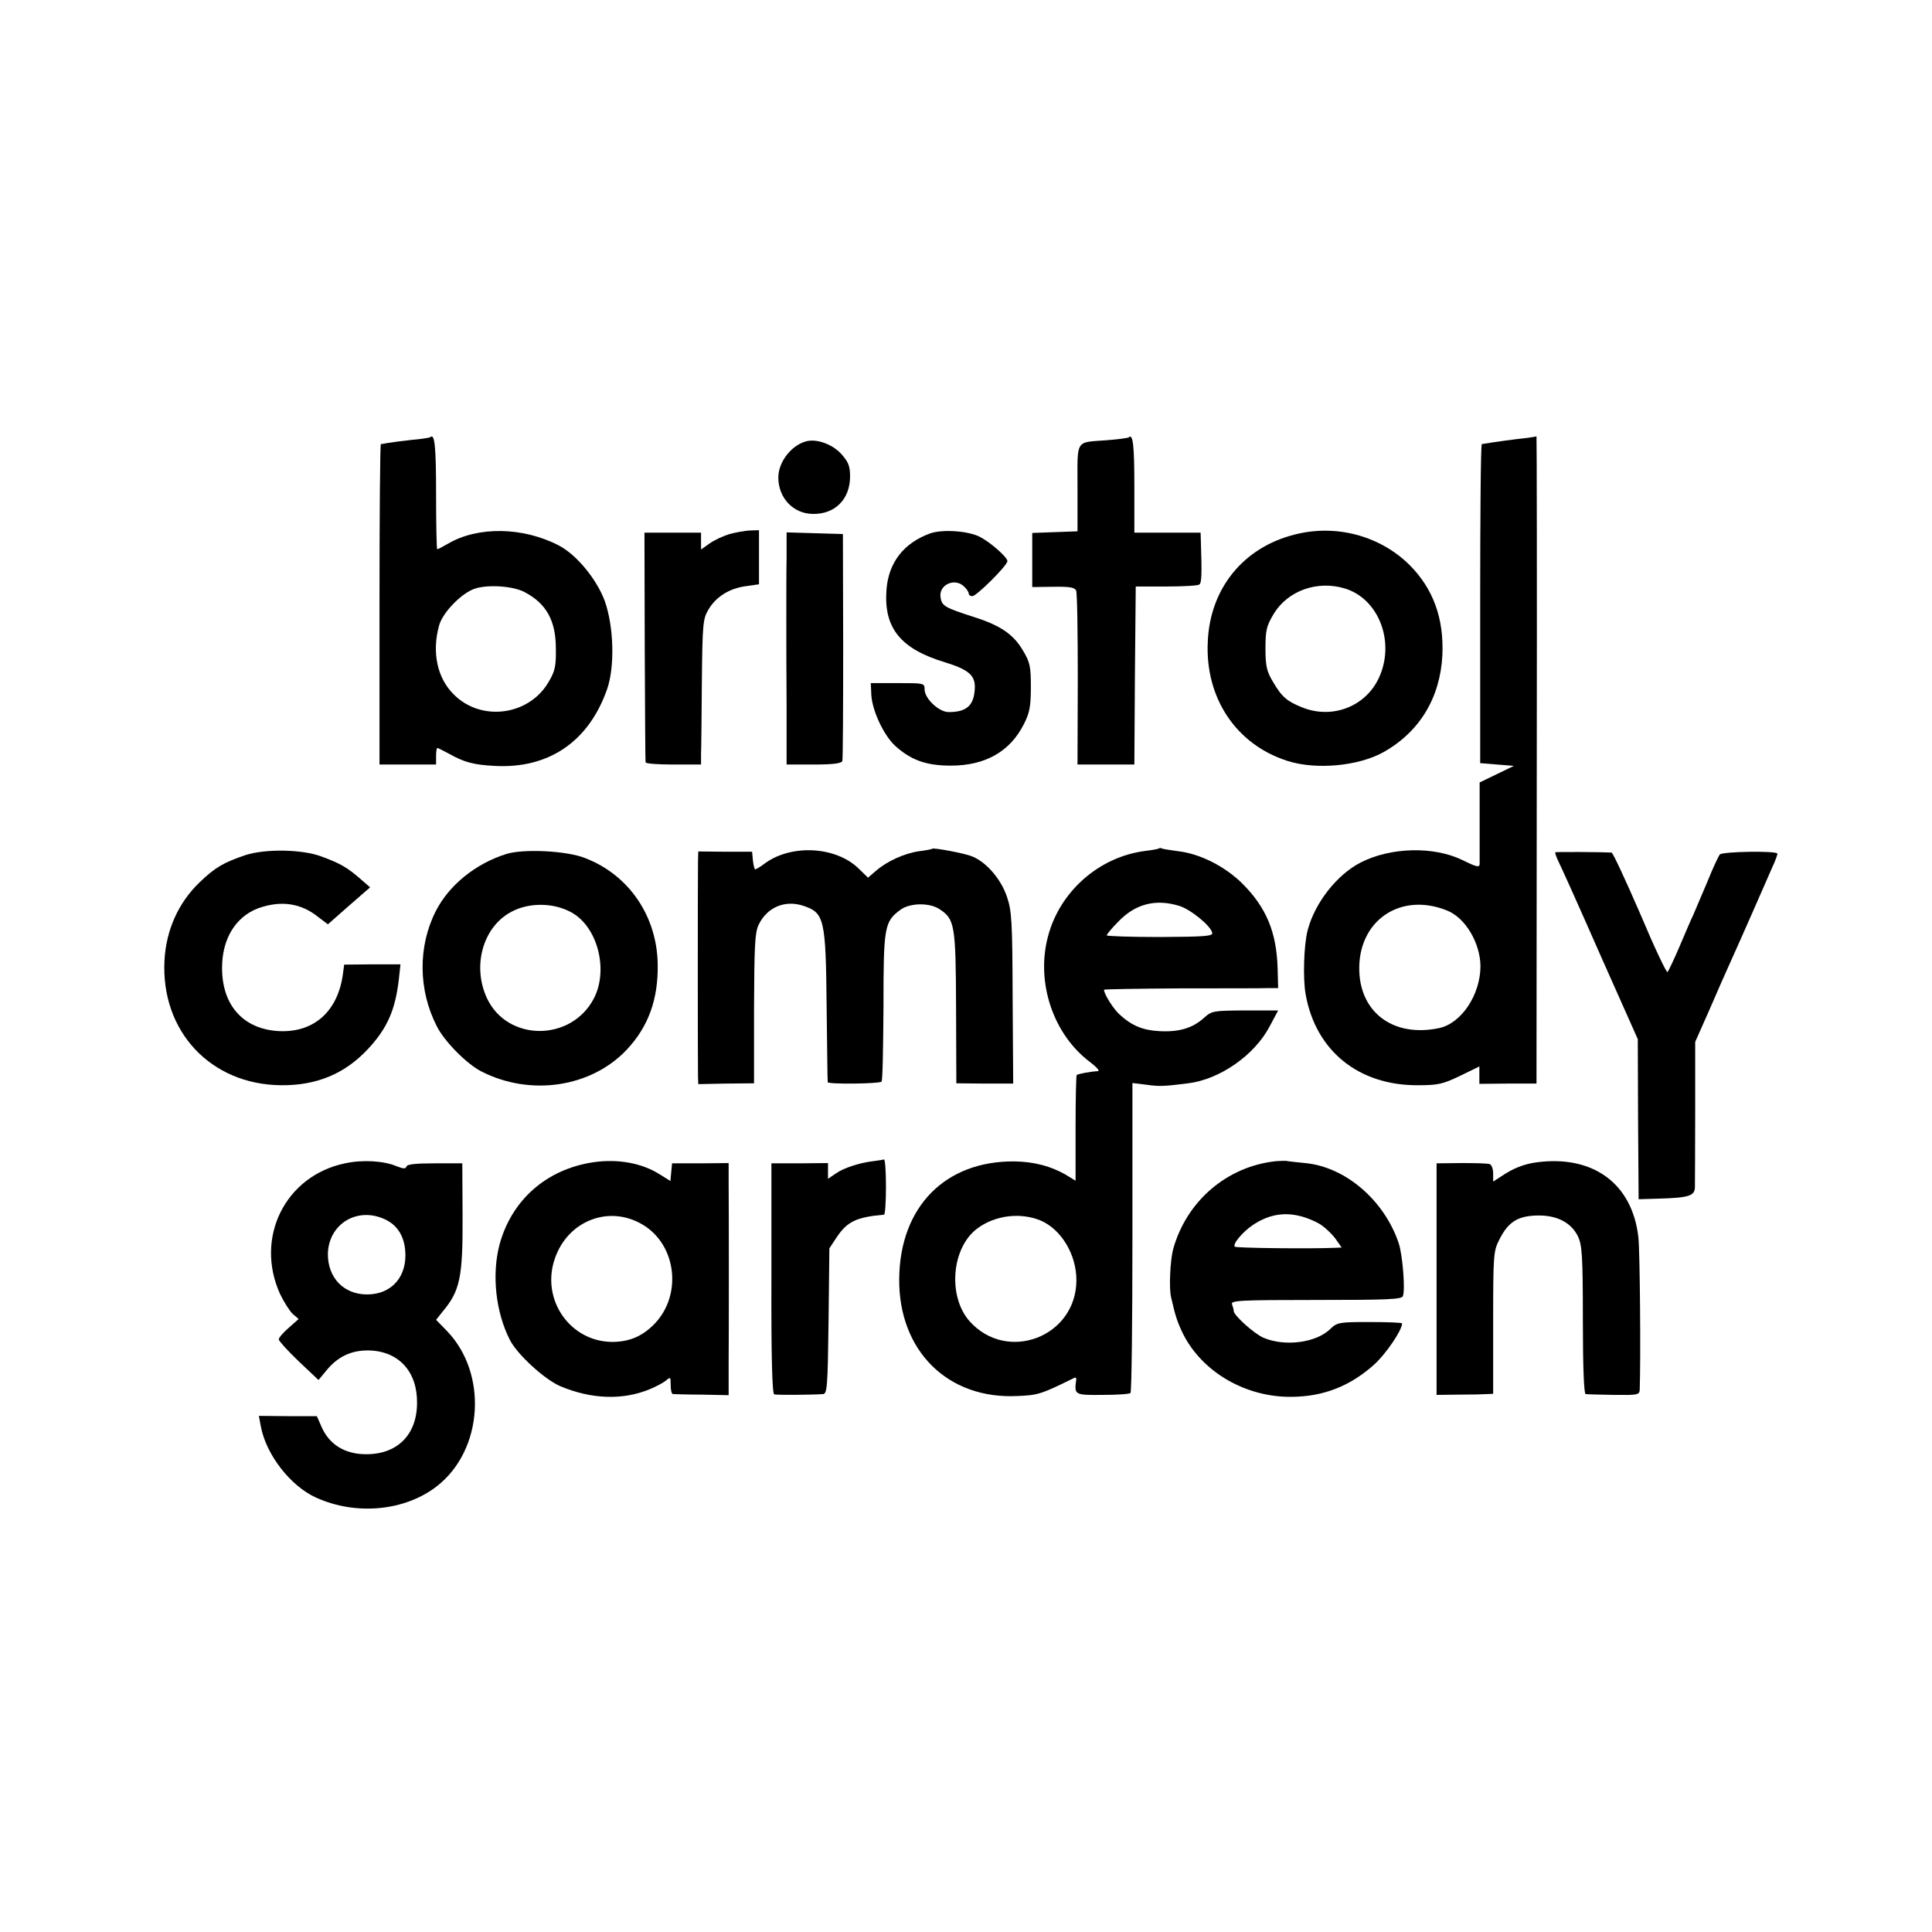
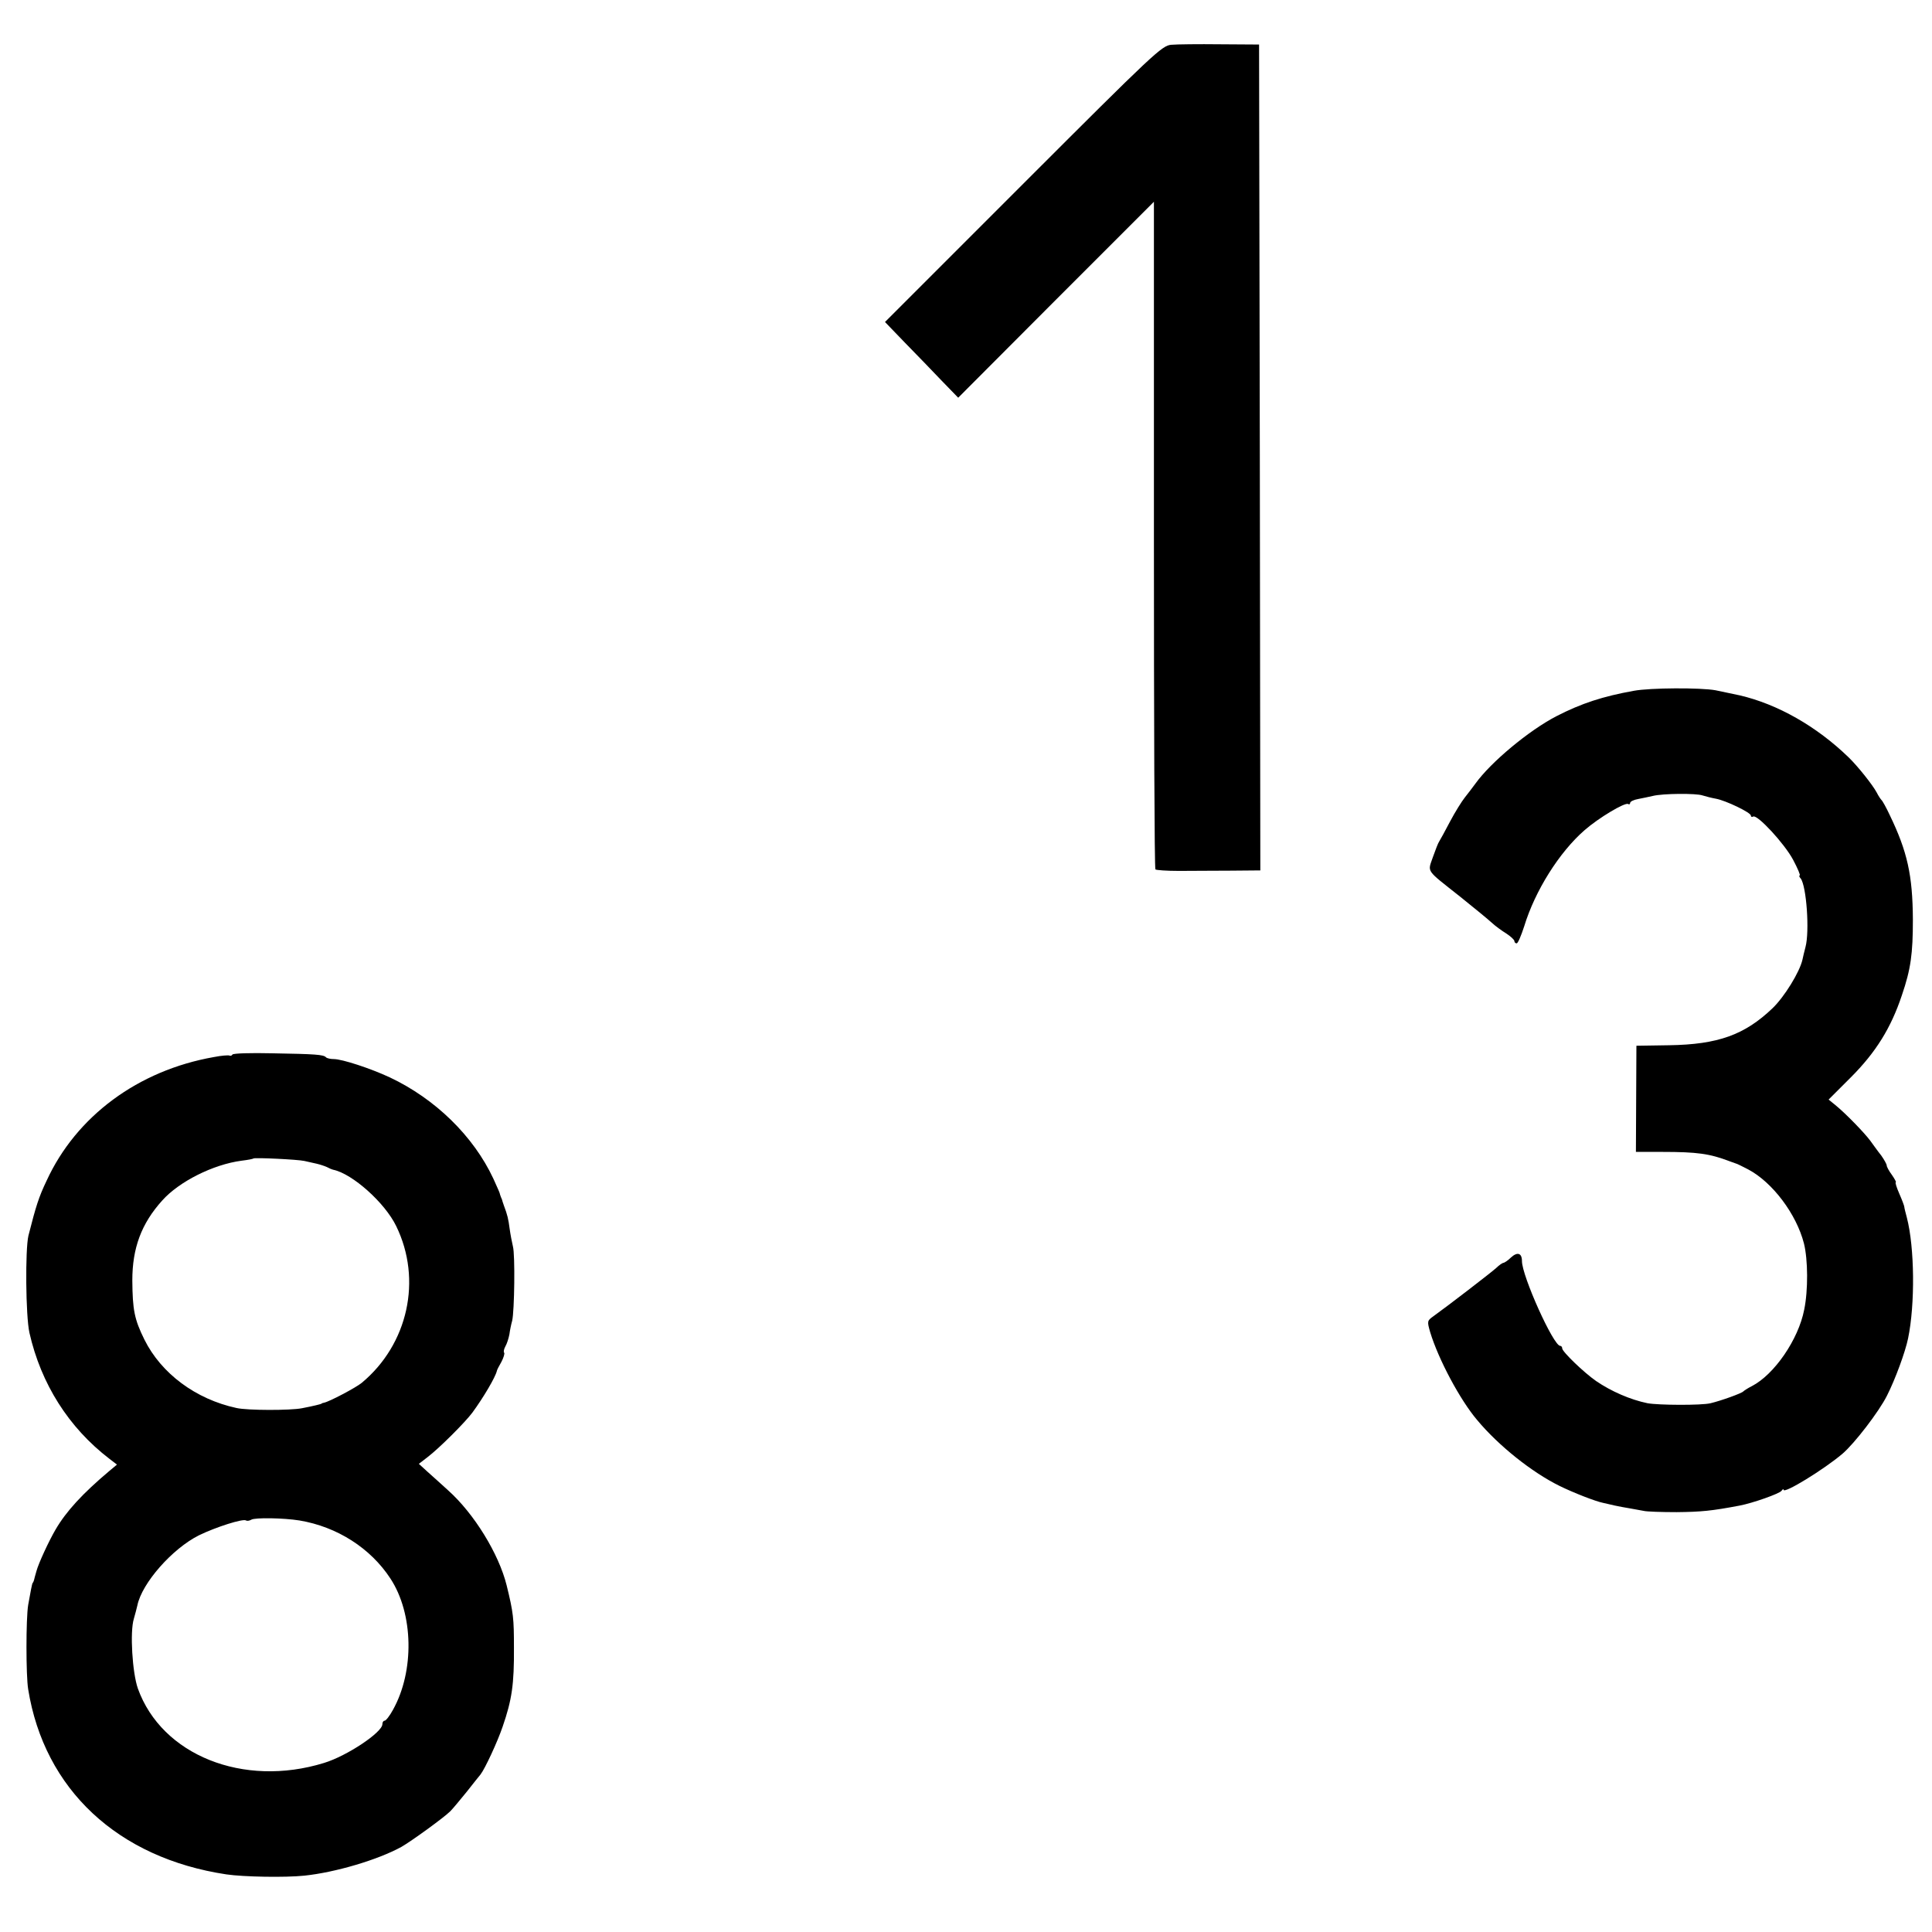
- <svg xmlns="http://www.w3.org/2000/svg" version="1.0" width="700pt" height="700pt" viewBox="0 0 700 700" preserveAspectRatio="xMidYMid meet">
-   <g transform="translate(0,700) scale(0.1,-0.1)" fill="#000000" stroke="none">
-     <path d="M1559 5416 c-2 -2 -33 -7 -69 -10 -36 -4 -74 -9 -85 -11 -11 -2 -22 -4 -25 -4 -3 -1 -5 -262 -5 -581 l0 -580 102 0 103 0 0 30 c0 17 2 30 5 30 2 0 21 -10 42 -21 55 -31 89 -40 165 -44 197 -11 342 89 408 279 28 82 24 226 -9 319 -29 78 -101 166 -165 200 -130 68 -294 71 -403 7 -19 -11 -36 -20 -39 -20 -2 0 -4 90 -4 199 0 174 -5 222 -21 207z m341 -561 c79 -41 114 -103 114 -205 1 -64 -3 -82 -27 -122 -71 -121 -244 -144 -343 -44 -60 59 -80 153 -53 250 13 47 81 117 129 133 47 16 138 10 180 -12z" />
-     <path d="M4089 5415 c-3 -2 -38 -7 -79 -10 -116 -9 -106 7 -106 -173 l0 -157 -82 -3 -82 -3 0 -98 0 -98 76 1 c58 1 78 -2 83 -14 4 -8 6 -153 6 -322 l-1 -308 103 0 103 0 2 322 3 323 110 0 c61 0 115 3 120 7 9 5 10 37 6 156 l-1 32 -120 0 -120 0 0 169 c0 148 -5 192 -21 176z" />
-     <path d="M5495 5409 c-63 -8 -108 -15 -126 -18 -4 0 -6 -261 -6 -578 l0 -578 61 -5 61 -5 -62 -30 -62 -30 0 -140 c0 -77 0 -147 0 -156 -1 -13 -12 -10 -63 15 -102 50 -259 47 -368 -9 -86 -44 -166 -146 -192 -245 -14 -52 -18 -178 -7 -235 37 -203 192 -328 406 -327 73 0 91 4 153 34 l70 34 0 -32 0 -31 104 1 103 0 1 1173 c1 645 0 1172 -1 1172 -1 -1 -33 -6 -72 -10z m-252 -1708 c66 -26 120 -117 121 -201 0 -104 -69 -208 -150 -225 -161 -34 -283 52 -289 205 -7 182 147 290 318 221z" />
-     <path d="M2925 5402 c-55 -12 -105 -74 -105 -132 0 -74 54 -131 124 -132 81 -2 136 53 136 136 0 36 -6 52 -30 79 -30 35 -86 57 -125 49z" />
-     <path d="M2643 5065 c-23 -7 -55 -22 -72 -34 l-31 -22 0 30 0 31 -103 0 -102 0 1 -412 c1 -227 2 -416 3 -420 1 -5 46 -8 101 -8 l100 0 0 38 c1 20 2 138 3 262 2 207 4 228 23 260 27 47 76 78 135 86 l49 7 0 98 0 98 -33 -1 c-18 -1 -52 -7 -74 -13z" />
-     <path d="M3369 5067 c-95 -35 -149 -105 -157 -202 -11 -140 50 -216 213 -265 84 -26 108 -47 107 -91 -2 -64 -28 -89 -95 -89 -35 0 -87 49 -87 82 0 23 -2 23 -97 23 l-98 0 2 -44 c4 -57 44 -143 85 -182 58 -53 113 -73 203 -73 125 0 215 51 265 151 20 39 25 63 25 133 0 75 -3 90 -28 132 -35 60 -82 92 -180 123 -102 33 -114 39 -119 69 -9 47 52 75 86 40 9 -8 16 -20 16 -25 0 -5 6 -9 13 -9 15 0 127 111 127 127 0 14 -61 68 -100 88 -43 22 -137 28 -181 12z" />
-     <path d="M4690 5063 c-186 -47 -306 -196 -314 -388 -10 -204 103 -373 289 -432 103 -33 257 -19 348 32 131 74 205 197 213 351 6 133 -33 241 -119 327 -107 106 -267 149 -417 110z m182 -195 c124 -37 184 -195 124 -324 -48 -104 -169 -151 -278 -107 -55 22 -74 38 -106 93 -22 37 -27 56 -27 120 0 68 4 82 30 126 51 84 158 122 257 92z" />
-     <path d="M2850 4980 c-1 -49 -1 -146 -1 -215 0 -69 0 -217 1 -330 l0 -205 99 0 c70 0 100 4 103 13 2 6 3 194 3 417 l-1 405 -102 3 -102 3 0 -91z" />
-     <path d="M3378 3925 c-2 -2 -23 -6 -47 -9 -52 -7 -117 -36 -157 -71 l-29 -25 -35 34 c-82 79 -241 88 -337 19 -17 -13 -34 -23 -37 -23 -2 0 -6 14 -8 32 l-3 32 -97 0 -98 1 -1 -35 c-1 -44 -1 -745 0 -781 l1 -27 101 2 101 1 0 271 c1 227 3 276 17 304 31 64 97 91 165 67 73 -25 78 -51 81 -362 2 -148 3 -273 4 -276 1 -8 187 -6 195 2 4 3 6 125 7 271 0 291 3 309 62 352 34 25 105 26 141 2 55 -36 59 -56 60 -356 l1 -275 103 -1 103 0 -2 309 c-1 281 -3 316 -21 369 -23 67 -80 131 -134 148 -33 11 -132 29 -136 25z" />
-     <path d="M4199 3926 c-2 -2 -24 -6 -49 -9 -167 -21 -310 -146 -353 -310 -44 -166 18 -353 151 -454 24 -18 38 -33 30 -34 -25 -1 -73 -10 -77 -14 -2 -3 -4 -89 -4 -193 l0 -190 -31 19 c-57 34 -120 50 -191 51 -250 2 -414 -164 -417 -424 -3 -261 175 -439 429 -426 75 3 86 7 206 66 5 2 8 -2 6 -9 -7 -53 -5 -54 96 -53 52 0 98 3 101 7 4 4 7 258 7 565 l0 558 49 -6 c50 -7 65 -6 153 5 114 14 239 101 294 204 l32 60 -120 0 c-116 -1 -120 -1 -150 -28 -40 -36 -90 -51 -160 -47 -59 3 -99 19 -142 58 -23 19 -59 76 -59 92 0 2 127 4 283 5 155 0 297 0 315 1 l33 0 -2 73 c-4 130 -41 219 -128 306 -63 62 -153 108 -233 117 -29 4 -56 8 -59 10 -3 2 -8 2 -10 0z m73 -208 c41 -12 116 -73 120 -98 3 -12 -27 -14 -189 -15 -106 0 -193 3 -193 6 0 4 19 27 43 51 61 63 134 82 219 56z m-502 -1140 c75 -32 130 -123 130 -216 0 -206 -252 -302 -388 -148 -79 91 -64 266 29 335 64 48 156 59 229 29z" />
-     <path d="M890 3902 c-80 -27 -111 -45 -167 -99 -77 -74 -121 -173 -127 -282 -14 -257 167 -451 423 -453 128 -1 230 41 314 131 70 75 99 141 112 252 l6 55 -102 0 -102 -1 -4 -30 c-17 -137 -103 -216 -230 -211 -135 6 -215 99 -208 246 5 102 59 179 145 204 76 23 143 11 201 -35 l37 -28 76 67 77 67 -38 33 c-44 38 -70 54 -139 79 -69 26 -202 28 -274 5z" />
-     <path d="M1835 3906 c-112 -35 -208 -113 -256 -207 -65 -128 -64 -286 4 -418 27 -54 108 -136 161 -163 178 -91 398 -58 527 79 78 83 114 182 112 308 -2 175 -104 325 -263 386 -67 27 -224 34 -285 15z m232 -210 c97 -50 139 -208 85 -313 -82 -158 -314 -158 -388 1 -54 117 -14 259 90 313 62 33 149 33 213 -1z" />
-     <path d="M5635 3912 c-1 -2 3 -15 10 -30 8 -15 76 -166 151 -337 l138 -310 1 -290 2 -290 69 2 c113 3 134 10 135 41 0 15 1 140 1 277 l0 250 51 115 c27 63 62 142 77 175 15 33 51 114 80 180 29 66 61 139 71 162 11 23 19 46 19 50 0 11 -199 8 -209 -3 -4 -5 -25 -49 -45 -99 -21 -49 -44 -103 -51 -120 -8 -16 -30 -68 -50 -115 -20 -47 -40 -88 -43 -92 -4 -4 -49 92 -100 213 -52 120 -98 219 -103 220 -33 2 -201 3 -204 1z" />
-     <path d="M1250 2785 c-217 -45 -328 -270 -235 -474 14 -29 35 -62 46 -72 l21 -18 -36 -32 c-20 -17 -36 -36 -36 -42 0 -5 32 -41 72 -79 l72 -68 29 35 c42 51 92 74 157 72 106 -4 173 -78 171 -192 -1 -122 -82 -193 -206 -183 -65 6 -113 39 -139 96 l-18 41 -105 0 -105 1 7 -38 c19 -102 107 -216 200 -258 145 -66 323 -49 439 42 167 131 184 408 35 562 l-39 40 23 29 c64 76 74 124 73 348 l-1 190 -99 0 c-67 0 -100 -3 -103 -11 -3 -10 -12 -9 -37 1 -46 19 -122 24 -186 10z m145 -203 c43 -20 68 -58 73 -111 9 -95 -48 -161 -138 -161 -85 0 -143 61 -142 148 3 108 107 171 207 124z" />
-     <path d="M2150 2789 c-169 -25 -296 -136 -340 -298 -29 -109 -14 -246 38 -347 27 -52 124 -141 181 -166 113 -48 228 -52 326 -11 22 9 48 23 58 31 16 14 17 13 17 -16 0 -18 3 -32 8 -33 4 0 51 -2 105 -2 l97 -2 0 110 c1 116 1 554 0 665 l0 66 -102 -1 -103 0 -3 -32 -3 -32 -37 23 c-65 42 -153 58 -242 45z m180 -227 c122 -74 142 -255 41 -359 -43 -44 -89 -64 -150 -65 -154 -1 -262 152 -211 301 47 139 198 197 320 123z" />
-     <path d="M3165 2793 c-52 -6 -109 -25 -137 -45 l-28 -19 0 28 0 29 -102 -1 -103 0 0 -417 c-1 -282 3 -418 10 -420 9 -3 134 -2 177 1 15 1 17 26 20 264 l3 264 27 41 c38 56 70 72 171 81 4 1 7 46 7 101 0 55 -3 99 -7 99 -5 -1 -21 -4 -38 -6z" />
-     <path d="M4625 2793 c-179 -18 -327 -145 -375 -321 -10 -40 -15 -138 -7 -172 16 -70 23 -91 44 -134 70 -138 227 -229 393 -227 116 1 212 39 299 117 42 38 101 124 101 149 0 3 -53 5 -117 5 -112 0 -118 -1 -144 -26 -51 -49 -163 -64 -241 -31 -33 14 -108 81 -108 97 0 5 -3 15 -6 24 -6 14 25 16 304 16 259 0 311 2 315 14 9 23 -1 148 -15 191 -52 156 -194 278 -340 291 -29 3 -57 6 -63 7 -5 2 -23 1 -40 0z m163 -232 c17 -12 41 -35 52 -51 l21 -30 -23 -1 c-86 -4 -360 -1 -364 4 -9 9 27 52 63 77 54 37 110 49 169 35 28 -6 65 -22 82 -34z" />
-     <path d="M5570 2789 c-48 -6 -88 -22 -132 -52 l-28 -18 0 29 c0 17 -6 32 -12 34 -7 3 -53 4 -103 4 l-90 -1 0 -419 0 -420 80 1 c44 0 90 1 103 2 l22 1 0 258 c0 248 1 259 23 302 32 63 66 84 135 86 72 2 124 -25 149 -75 15 -32 18 -68 18 -303 0 -171 4 -268 10 -269 6 -1 52 -2 103 -3 86 -1 92 0 93 19 4 103 1 504 -5 553 -22 193 -163 297 -366 271z" />
+ <svg xmlns="http://www.w3.org/2000/svg" version="1.0" width="768pt" height="768pt" viewBox="0 0 768 768" preserveAspectRatio="xMidYMid meet">
+   <g transform="translate(0,768) scale(0.1,-0.1)" fill="#000000" stroke="none">
+     <path d="M4656 7502 c-37 -3 -68 -32 -589 -553 l-549 -549 80 -83 c44 -45 110 -113 145 -150 l66 -68 389 390 389 389 0 -1324 c0 -728 2 -1327 6 -1330 3 -3 45 -6 94 -6 48 0 141 1 206 1 l117 1 -2 1641 -3 1642 -155 1 c-85 1 -173 0 -194 -2z" />
+     <path d="M6495 4934 c-123 -22 -209 -50 -308 -101 -110 -57 -261 -183 -322 -268 -11 -15 -30 -40 -42 -55 -12 -15 -39 -58 -59 -96 -20 -38 -39 -73 -43 -79 -4 -5 -15 -34 -25 -62 -21 -62 -31 -47 109 -158 55 -44 111 -90 125 -103 14 -13 40 -32 58 -43 17 -11 32 -25 32 -30 0 -5 4 -9 9 -9 5 0 18 31 30 68 43 141 139 294 240 382 56 49 160 111 173 104 4 -3 8 -1 8 4 0 6 15 13 33 16 17 3 43 9 57 12 40 10 173 11 198 2 13 -4 36 -10 53 -13 39 -7 139 -55 139 -67 0 -5 4 -7 9 -4 16 10 125 -108 159 -172 18 -34 30 -62 26 -62 -3 0 -2 -6 4 -12 23 -30 36 -211 19 -273 -4 -16 -10 -39 -12 -50 -11 -49 -72 -148 -119 -193 -111 -106 -217 -144 -411 -147 l-130 -2 -1 -211 -1 -211 105 0 c139 0 188 -7 267 -37 11 -4 22 -8 25 -9 3 0 25 -11 50 -24 96 -51 191 -177 221 -294 16 -64 17 -186 1 -263 -23 -119 -119 -258 -208 -304 -16 -8 -31 -18 -34 -21 -5 -7 -88 -37 -130 -47 -35 -9 -208 -8 -251 0 -68 14 -144 47 -204 88 -49 34 -135 117 -135 130 0 6 -4 10 -8 10 -27 0 -152 278 -152 337 0 32 -18 38 -44 14 -12 -12 -26 -21 -30 -21 -3 0 -17 -9 -29 -21 -20 -18 -190 -149 -250 -192 -24 -17 -24 -20 -12 -62 33 -109 119 -270 187 -350 85 -102 218 -208 328 -262 55 -27 142 -61 172 -67 13 -3 34 -8 48 -11 14 -3 40 -8 59 -11 18 -3 43 -8 55 -10 11 -3 71 -5 131 -5 98 1 139 5 250 26 53 10 160 48 167 59 4 6 8 8 8 4 0 -18 161 81 234 143 47 40 145 167 177 231 33 65 73 174 84 228 28 135 26 361 -5 480 -5 19 -10 38 -10 42 0 4 -9 28 -20 53 -11 25 -17 45 -14 45 3 0 -4 13 -15 29 -12 16 -21 33 -21 38 0 5 -10 23 -22 40 -13 16 -32 43 -43 58 -22 30 -97 108 -139 142 l-27 22 88 88 c100 100 160 197 203 326 36 105 44 166 44 302 -1 176 -22 270 -92 415 -14 30 -29 57 -33 60 -3 3 -12 16 -19 30 -16 30 -75 104 -111 139 -128 124 -283 212 -434 247 -23 5 -72 15 -95 20 -60 11 -261 10 -325 -2z" />
+     <path d="M924 3488 c-3 -5 -8 -6 -12 -4 -4 2 -32 0 -62 -6 -301 -53 -547 -235 -665 -492 -31 -65 -42 -100 -72 -218 -13 -55 -11 -319 4 -386 46 -203 156 -377 318 -501 l30 -23 -30 -25 c-107 -90 -172 -161 -214 -233 -27 -46 -68 -135 -76 -165 -5 -16 -9 -33 -10 -37 -2 -5 -3 -9 -5 -10 -3 -4 -9 -38 -18 -88 -9 -55 -9 -280 0 -335 64 -398 356 -671 788 -736 68 -10 234 -13 310 -5 124 13 292 63 385 114 39 22 170 117 195 142 10 10 39 45 65 77 25 32 50 63 55 69 18 23 68 131 88 190 37 107 46 169 45 314 0 117 -2 138 -29 248 -31 125 -129 285 -233 378 -25 23 -62 56 -81 73 l-35 32 35 27 c46 35 150 139 178 177 44 60 91 140 97 165 0 3 8 19 18 36 9 17 14 34 11 37 -3 3 -1 14 5 25 6 10 13 32 16 48 2 16 7 40 11 54 9 39 12 262 3 295 -4 17 -10 48 -13 70 -5 39 -9 56 -23 93 -3 9 -7 20 -8 25 -2 4 -4 9 -5 12 -1 3 -3 8 -4 13 -1 4 -13 30 -25 57 -79 169 -231 317 -411 402 -77 36 -190 73 -223 73 -13 0 -27 3 -31 7 -10 11 -43 13 -214 16 -84 2 -155 0 -158 -5z m286 -423 c14 -3 36 -8 49 -11 13 -3 31 -9 40 -13 9 -5 21 -10 26 -11 76 -16 205 -131 250 -224 104 -213 47 -470 -137 -623 -23 -19 -129 -75 -150 -79 -5 -1 -9 -2 -10 -4 -4 -2 -31 -9 -78 -18 -46 -9 -216 -9 -260 1 -162 35 -299 137 -366 272 -40 81 -47 118 -48 235 0 129 36 226 119 318 67 75 202 143 315 158 25 3 46 7 48 9 5 4 176 -4 202 -10z m-20 -1429 c150 -25 283 -110 362 -231 92 -140 96 -368 10 -522 -13 -24 -28 -43 -33 -43 -5 0 -9 -6 -9 -14 0 -32 -140 -126 -232 -154 -321 -99 -645 31 -740 296 -22 63 -32 225 -16 277 5 17 11 40 14 53 18 89 139 226 245 279 68 33 175 67 187 59 5 -3 14 -1 21 3 15 9 128 7 191 -3z" />
  </g>
</svg>
